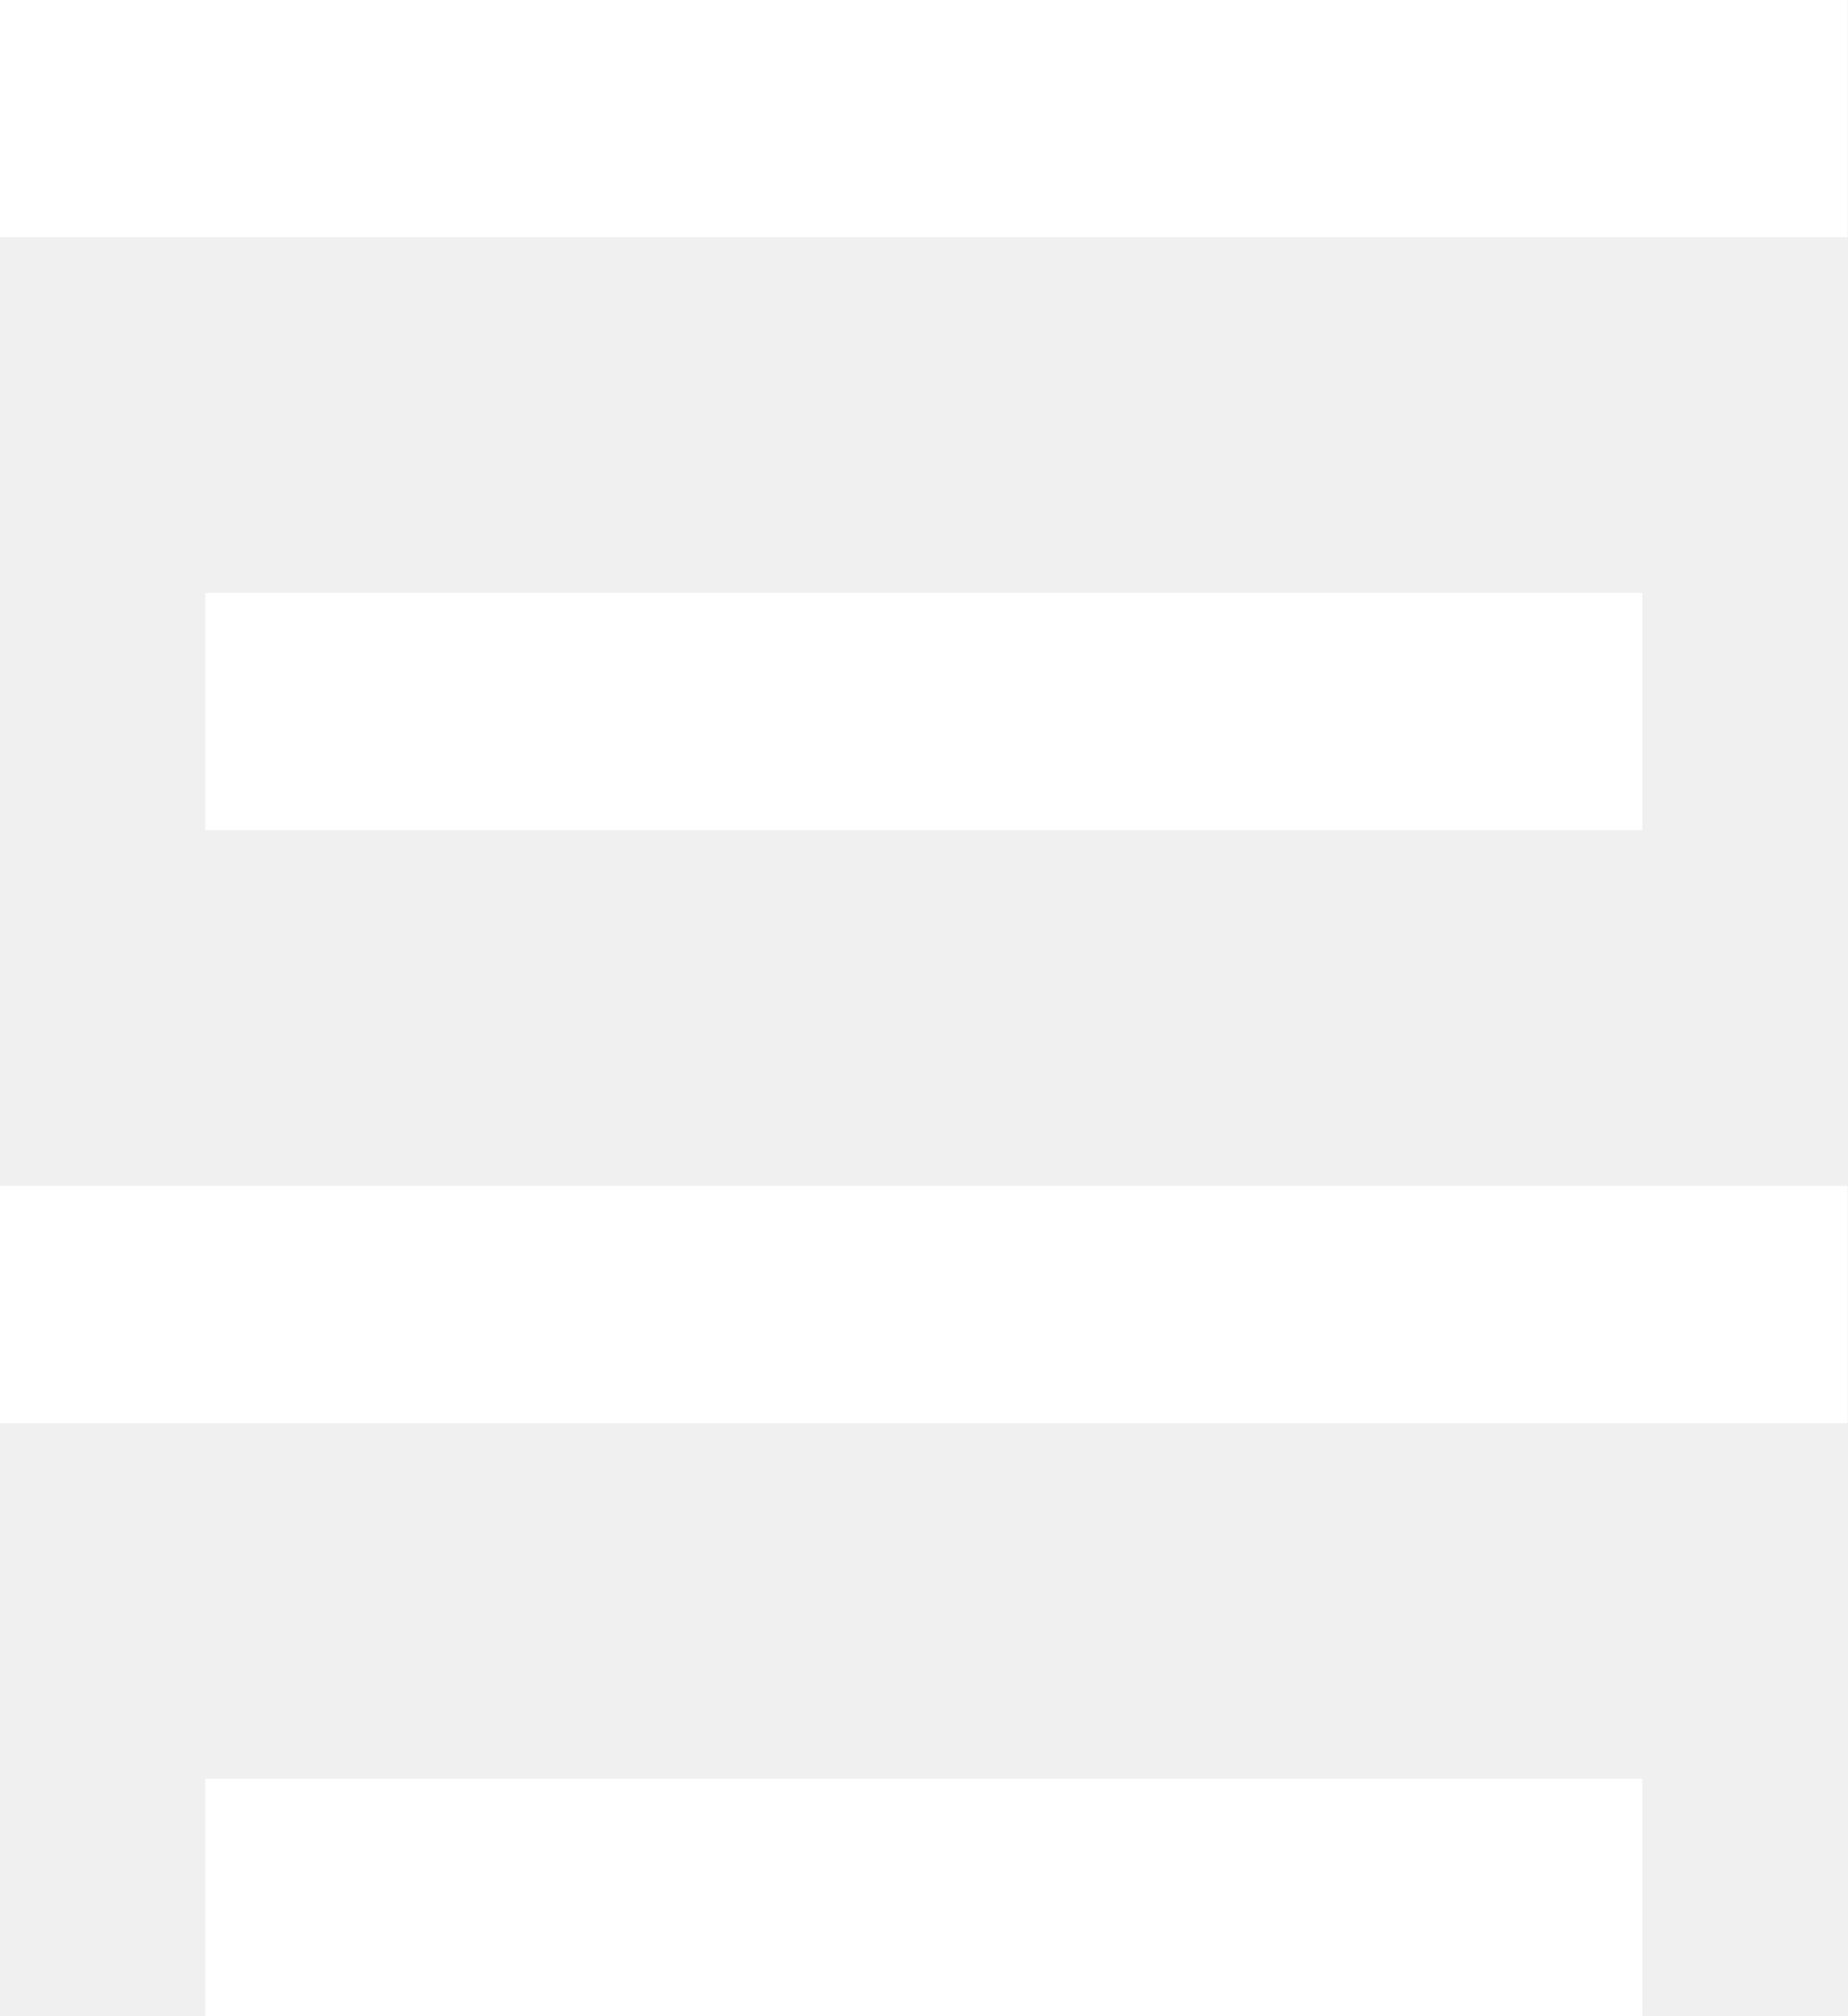
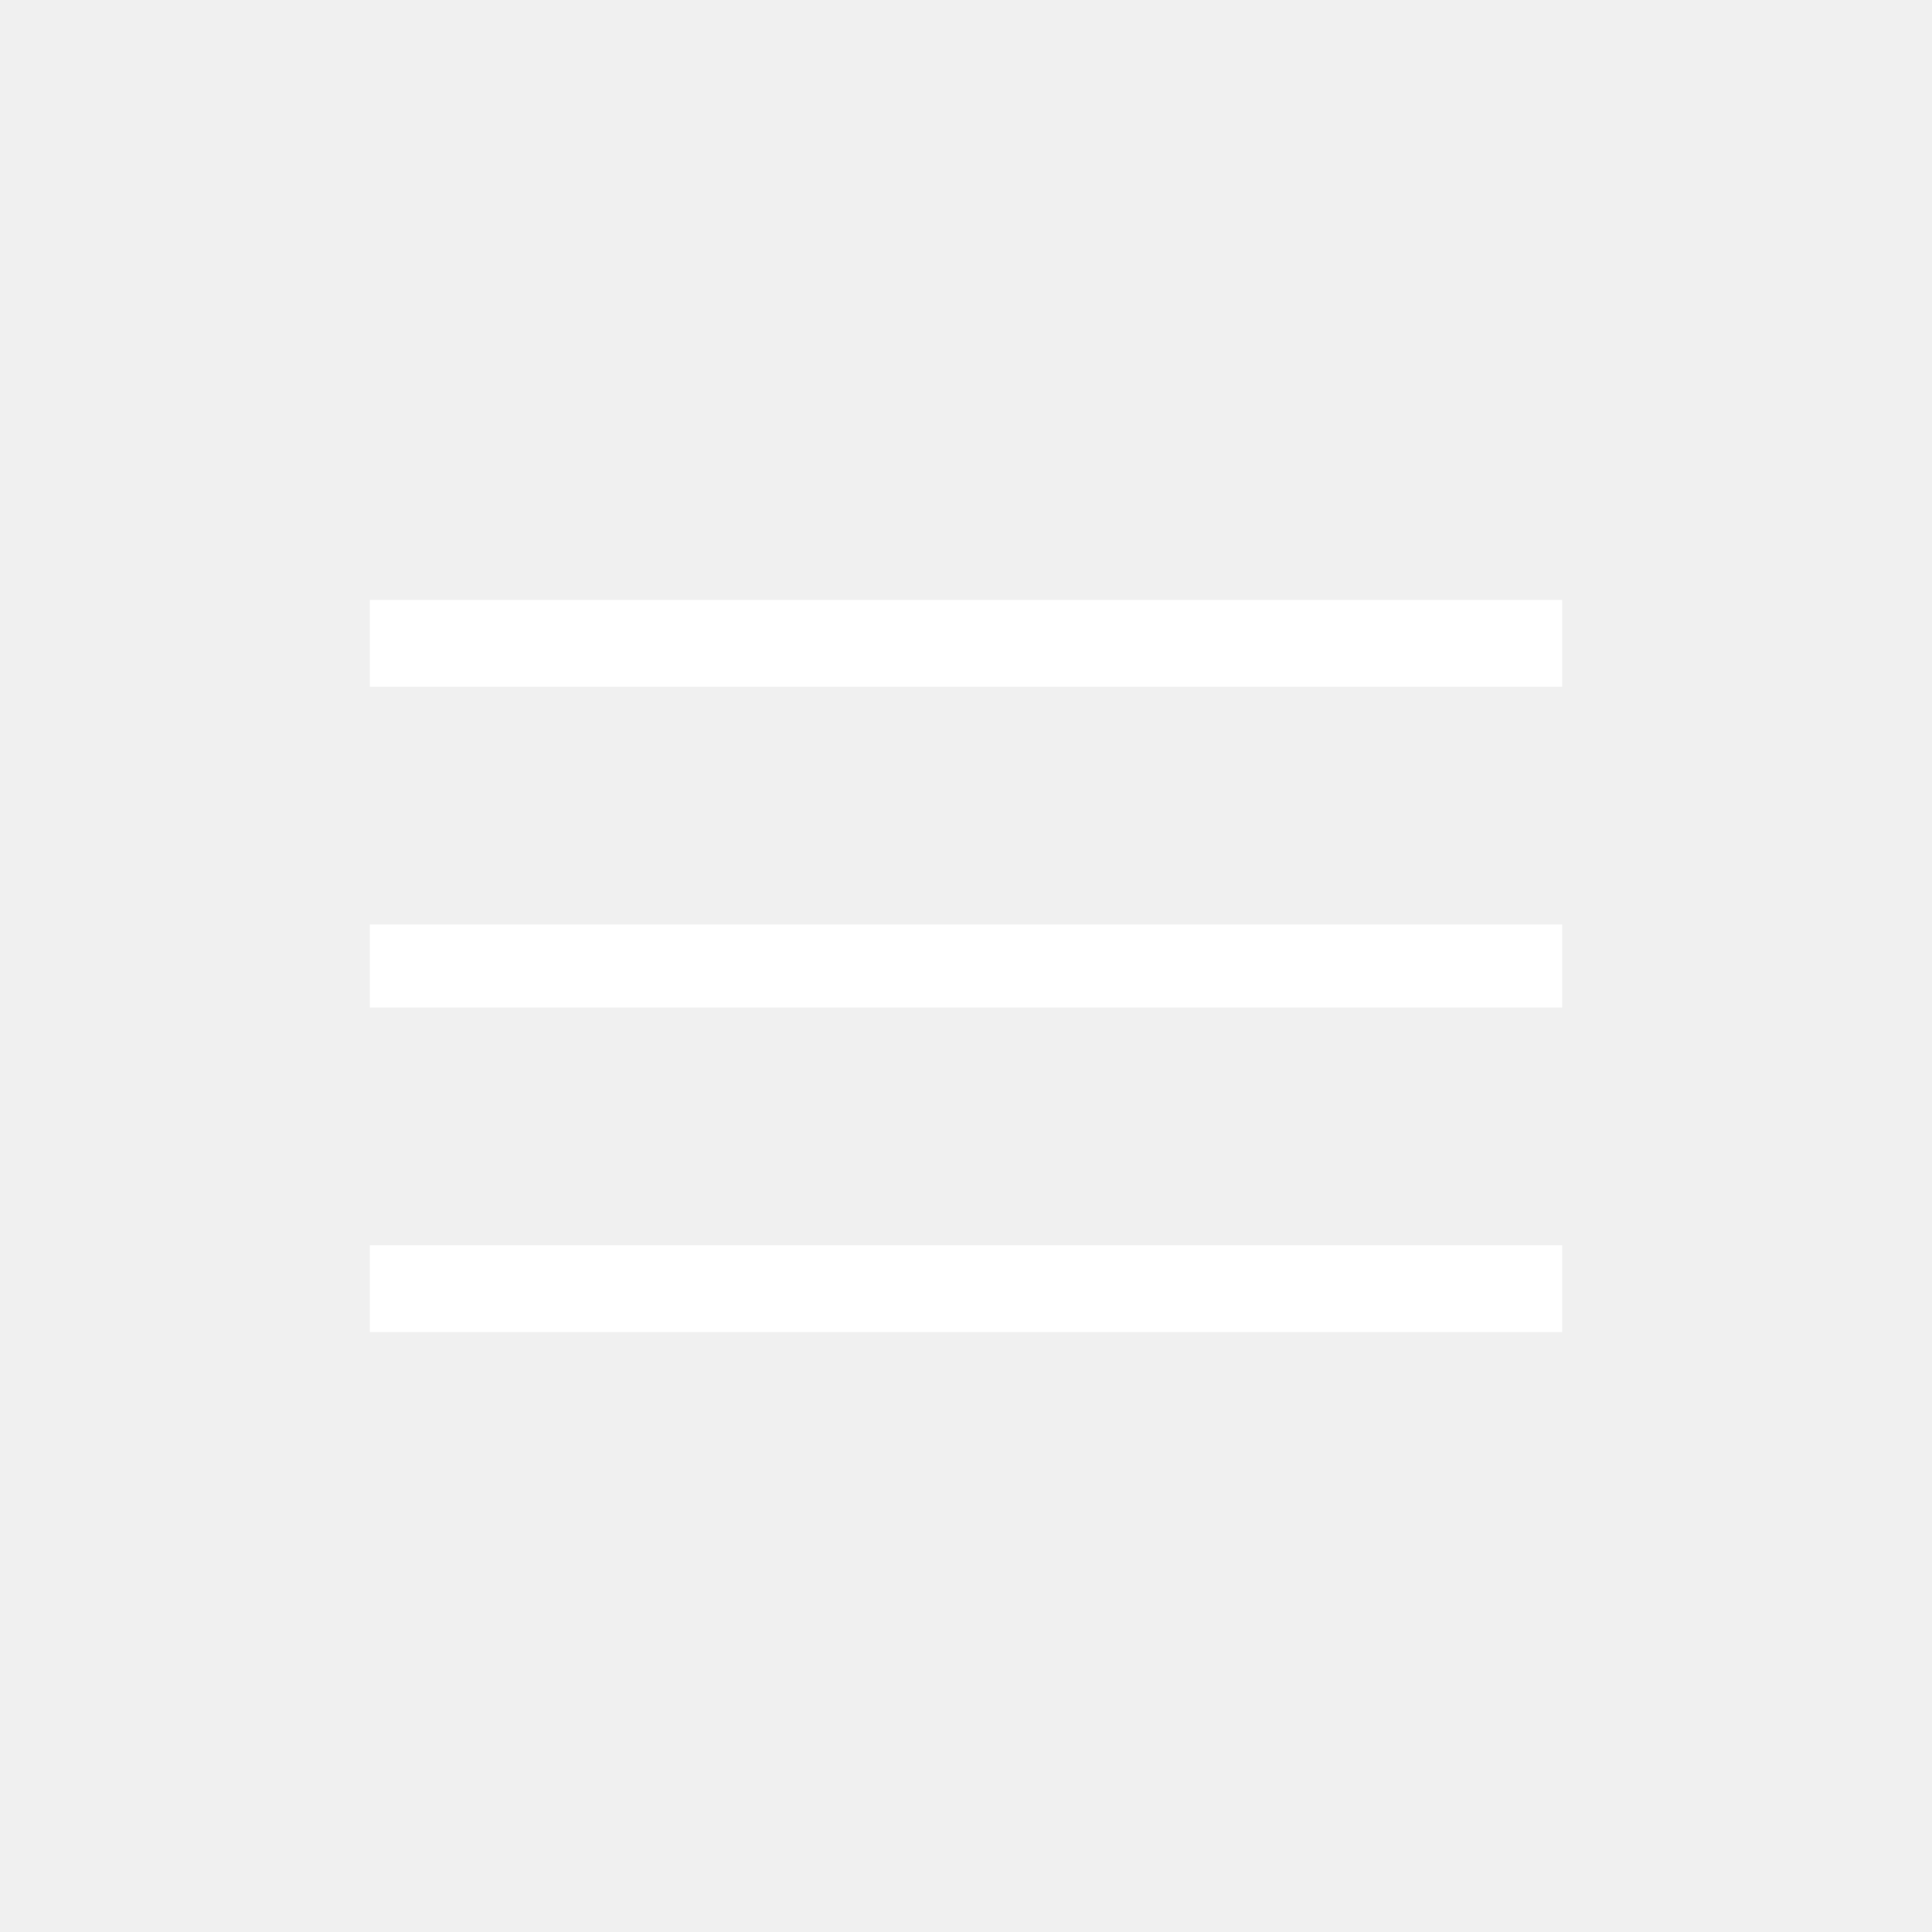
- <svg xmlns="http://www.w3.org/2000/svg" width="29.943" height="32.667" viewBox="0 0 29.943 32.667">
-   <path id="Path_38" data-name="Path 38" d="M3,4H32.943V7.843H3ZM6.327,32.823H29.616v3.843H6.327ZM3,23.216H32.943v3.843H3Zm3.327-9.608H29.616v3.843H6.327Z" transform="translate(-3 -4)" fill="#fff" />
+ <svg xmlns="http://www.w3.org/2000/svg" version="1.0" width="40pt" height="40pt" viewBox="0 0 512 512" preserveAspectRatio="xMidYMid meet">
+   <g transform="translate(0,512) scale(0.1,-0.1)" fill="#ffffff" stroke="none">
+     <path d="M980 3415 l0 -115 1580 0 1580 0 0 115 0 115 -1580 0 -1580 0 0 -115z" />
+     <path d="M980 2560 l0 -110 1580 0 1580 0 0 110 0 110 -1580 0 -1580 0 0 -110z" />
+     <path d="M980 1705 l0 -115 1580 0 1580 0 0 115 0 115 -1580 0 -1580 0 0 -115z" />
+   </g>
</svg>
